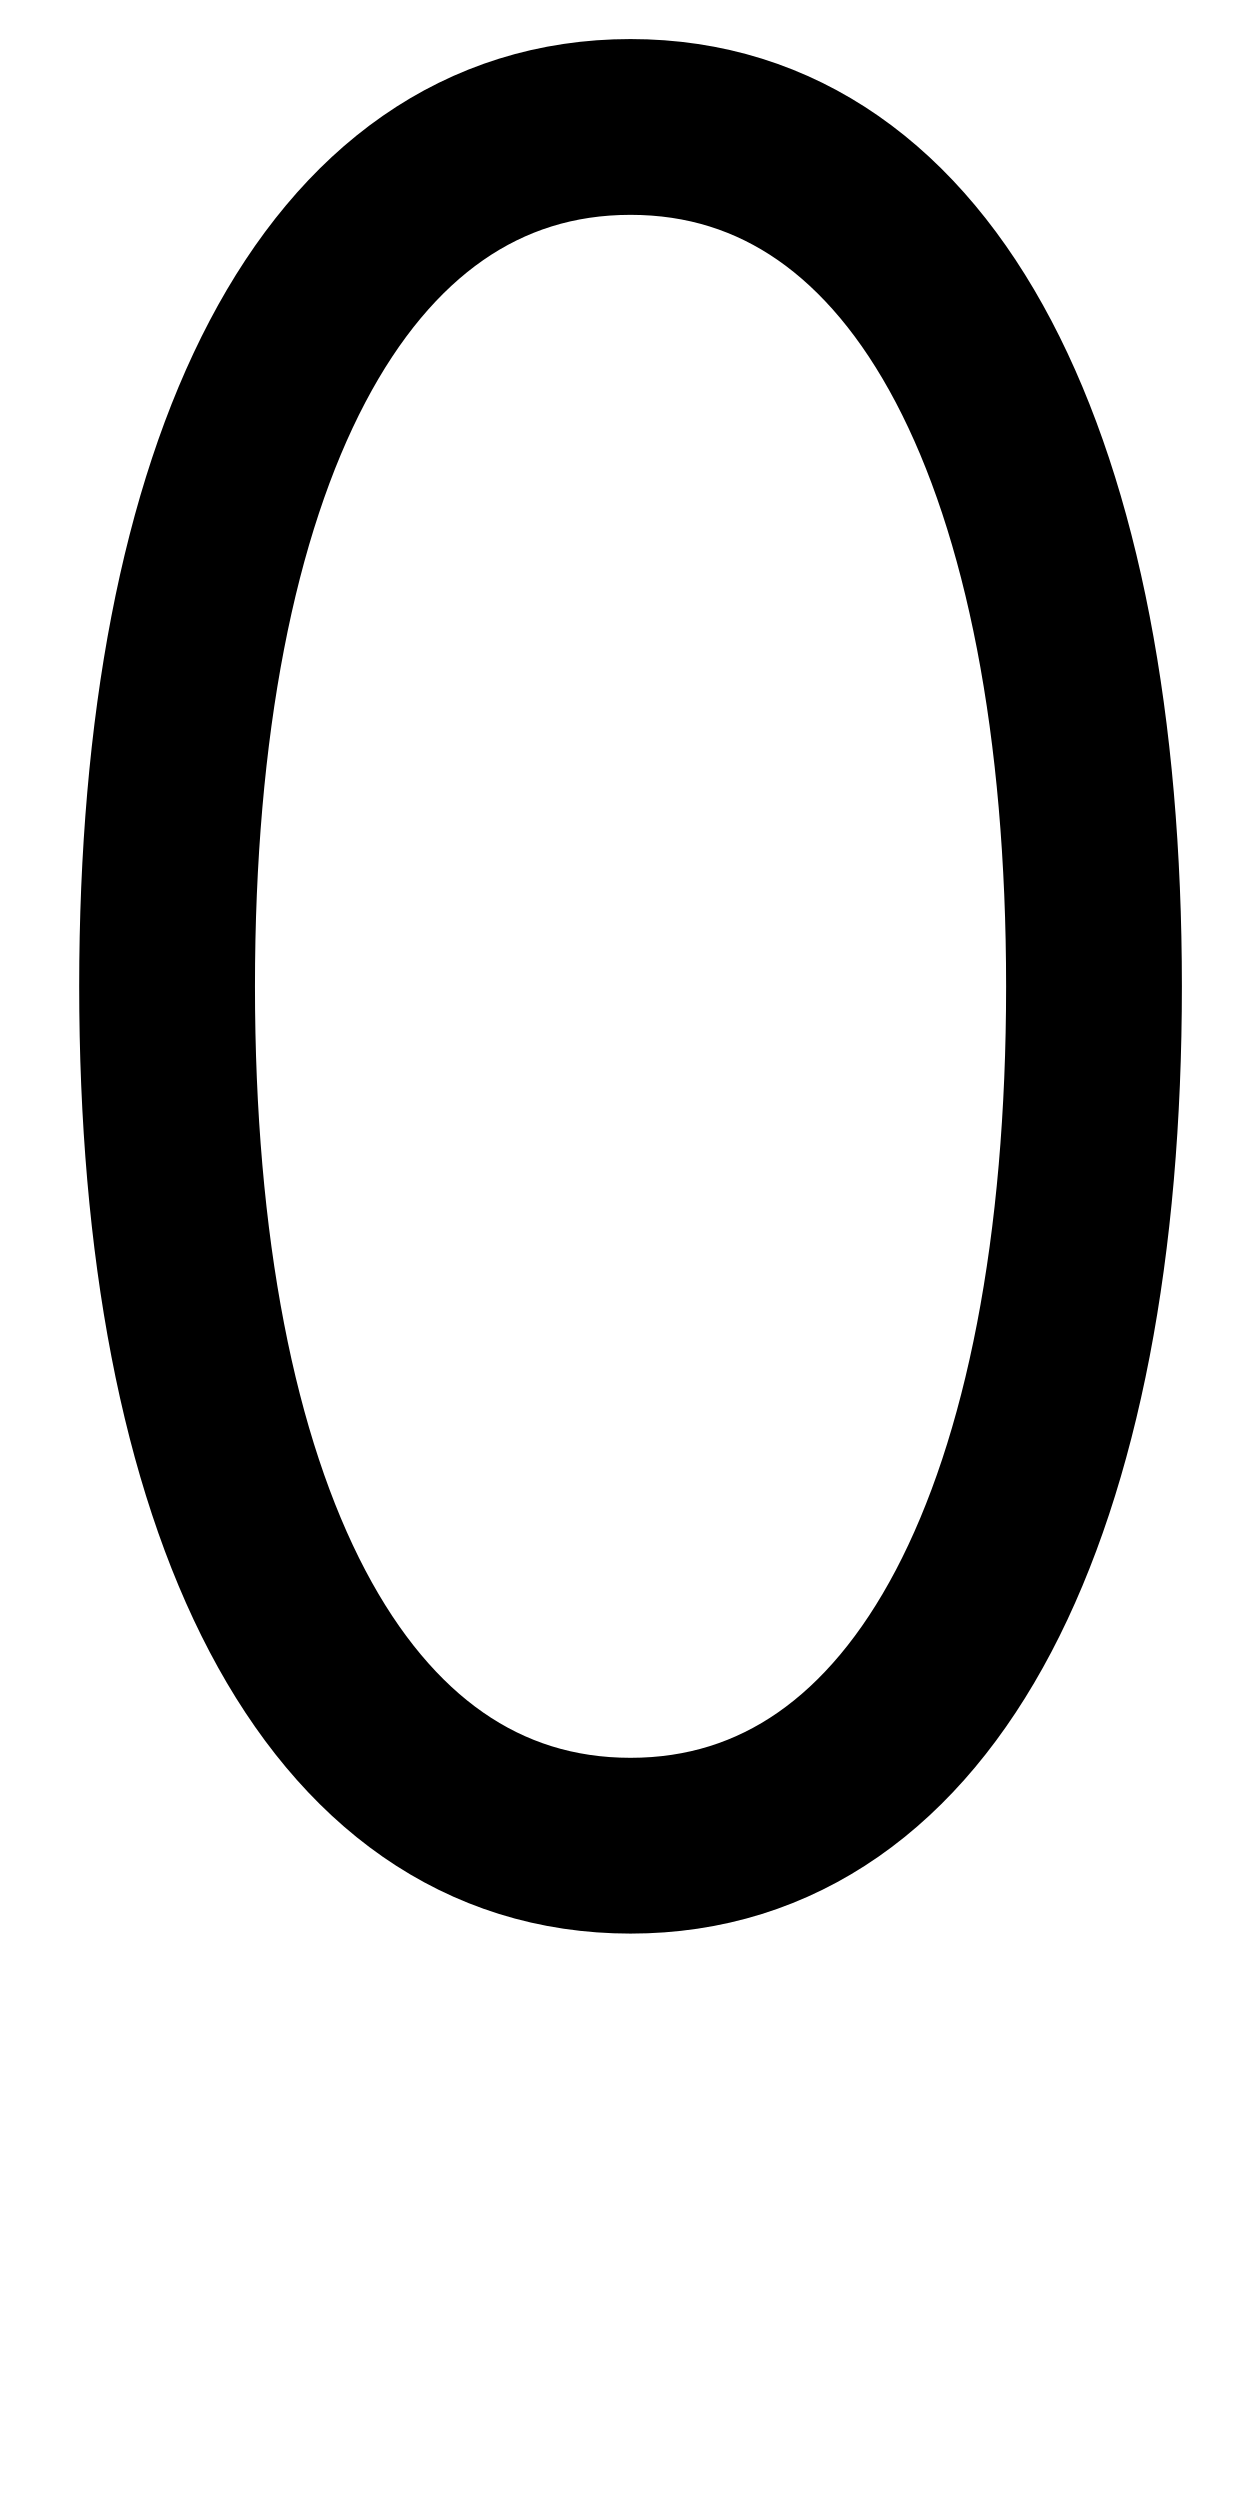
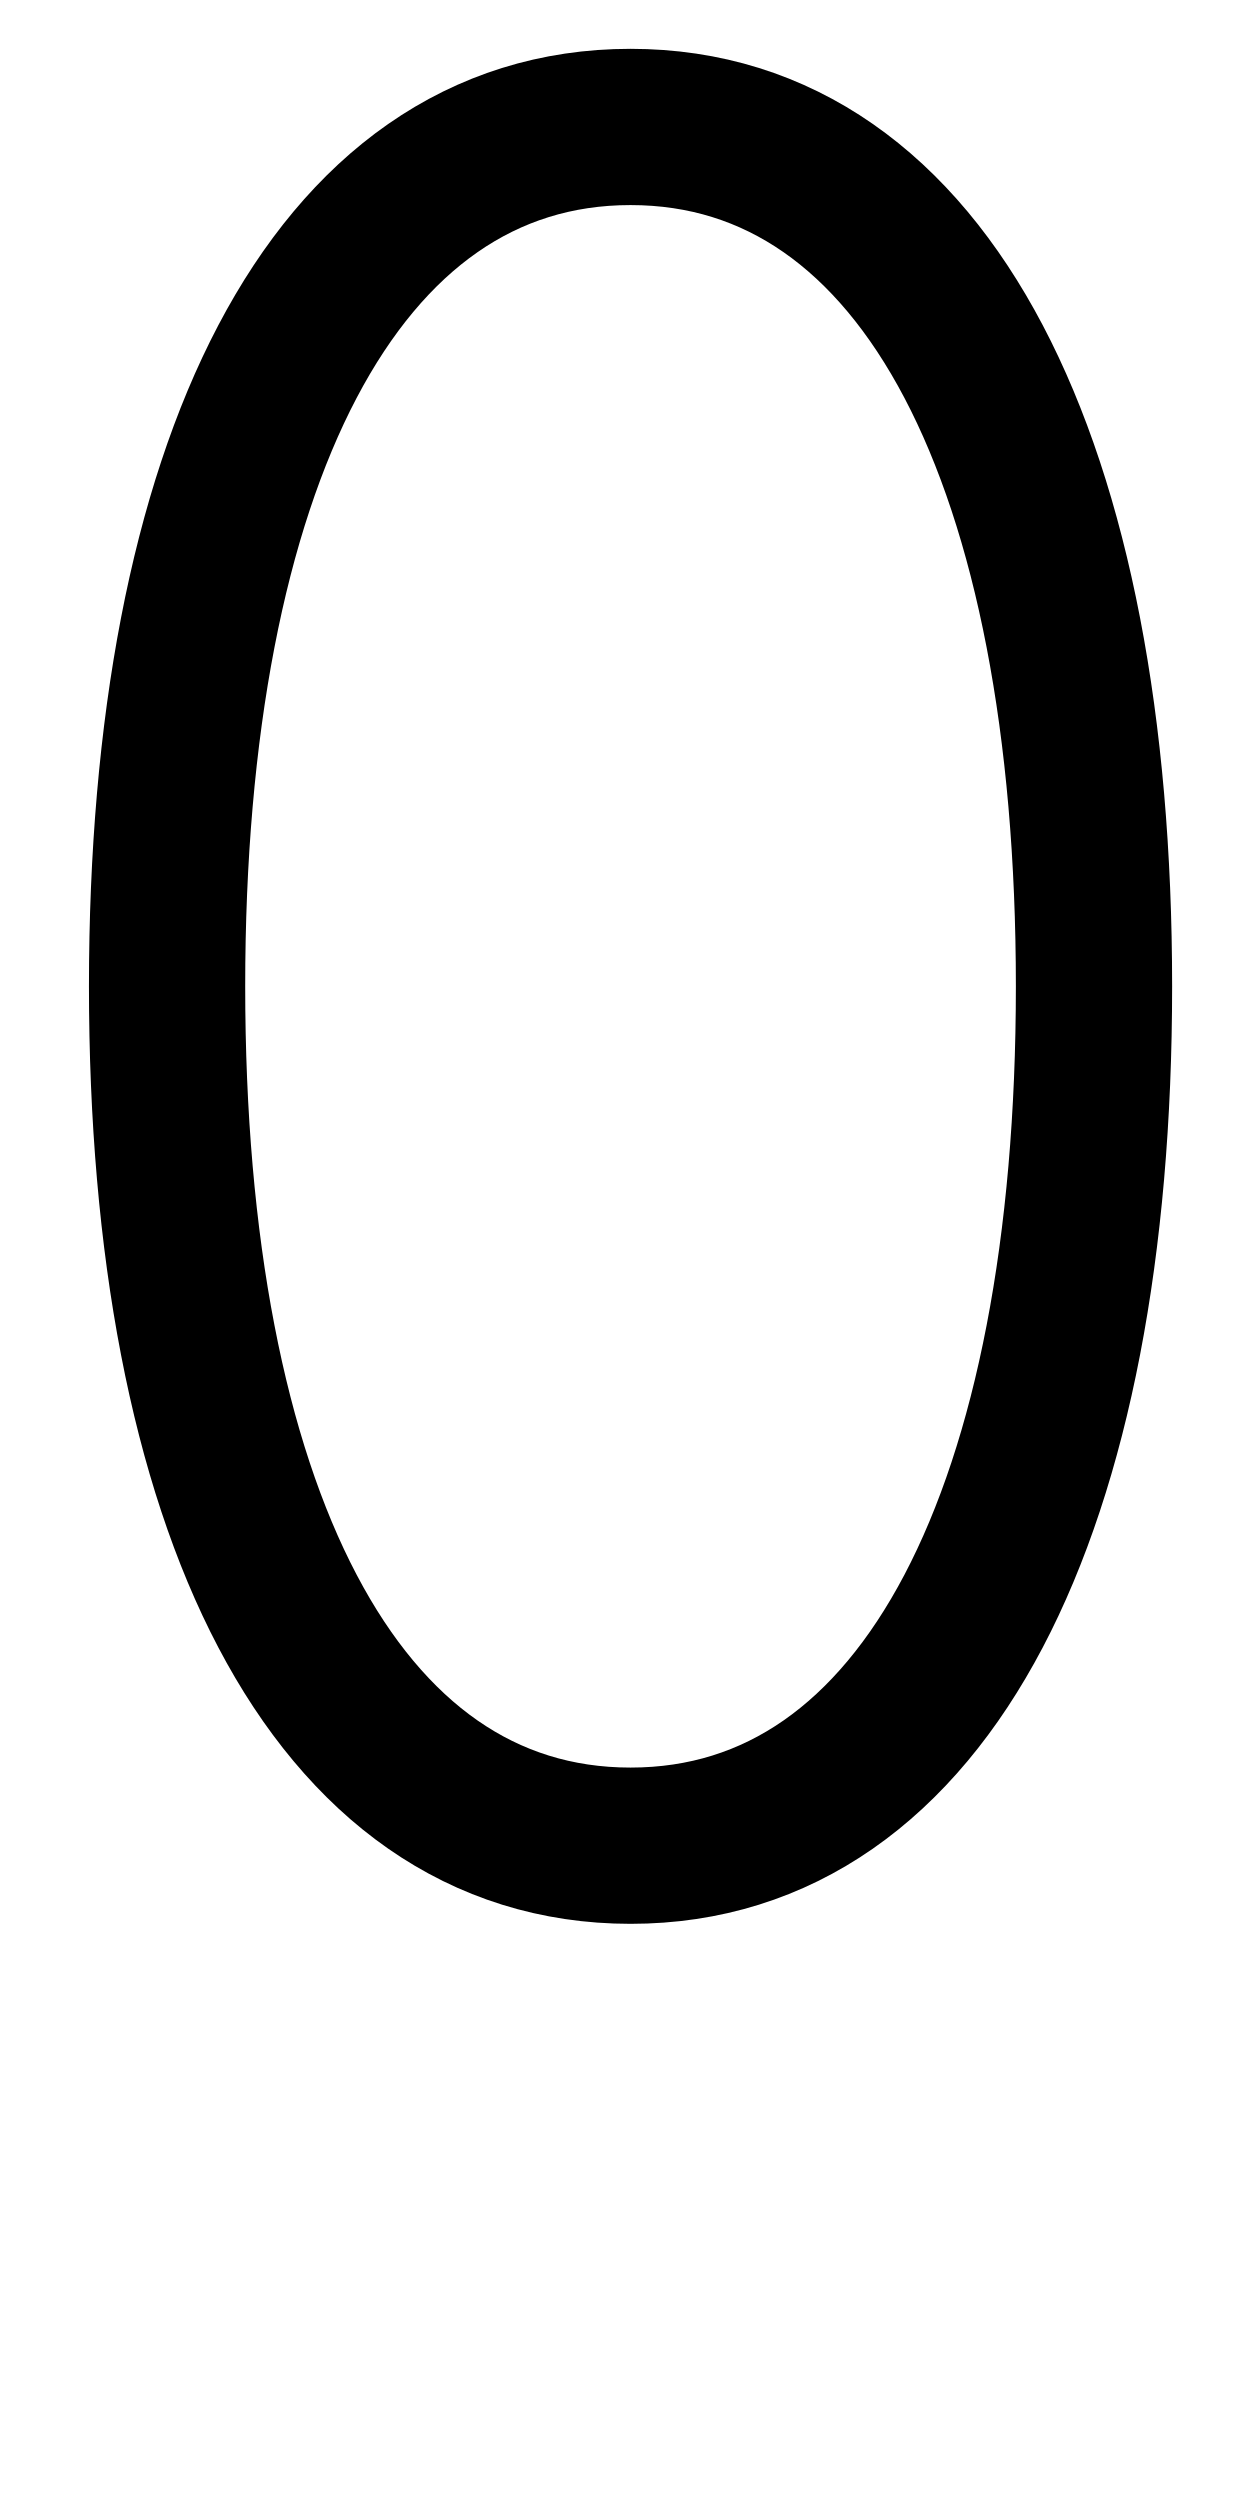
<svg xmlns="http://www.w3.org/2000/svg" version="1.1" viewBox="-10 0 1024 2048" id="svg2" width="1024" height="2048">
  <defs id="defs10" />
  <g id="g4720" transform="matrix(1.0663,0,0,-1.0663,68.33568,1499.684)" style="opacity:0.451" />
  <g transform="matrix(1,0,0,-1,0,1418)" id="g4" />
-   <path style="fill:none;fill-rule:evenodd;stroke:#000000;stroke-width:144;stroke-linecap:round;stroke-linejoin:round;stroke-miterlimit:4;stroke-dasharray:none;stroke-opacity:1" d="m 506.537,104 c 243.181,0 379.667,277.83 379.667,704 0,426.17 -136.486,704 -379.667,704 -243.181,0 -379.667,-277.83 -379.667,-704 0,-426.17 136.486,-704 379.667,-704 z" id="path4139" />
+   <path style="fill:none;fill-rule:evenodd;stroke:#000000;stroke-width:128;stroke-linecap:round;stroke-linejoin:round;stroke-miterlimit:4;stroke-dasharray:none;stroke-opacity:1" d="m 506.537,104 c 243.181,0 379.667,277.83 379.667,704 0,426.17 -136.486,704 -379.667,704 -243.181,0 -379.667,-277.83 -379.667,-704 0,-426.17 136.486,-704 379.667,-704 z" id="path4139" />
</svg>
